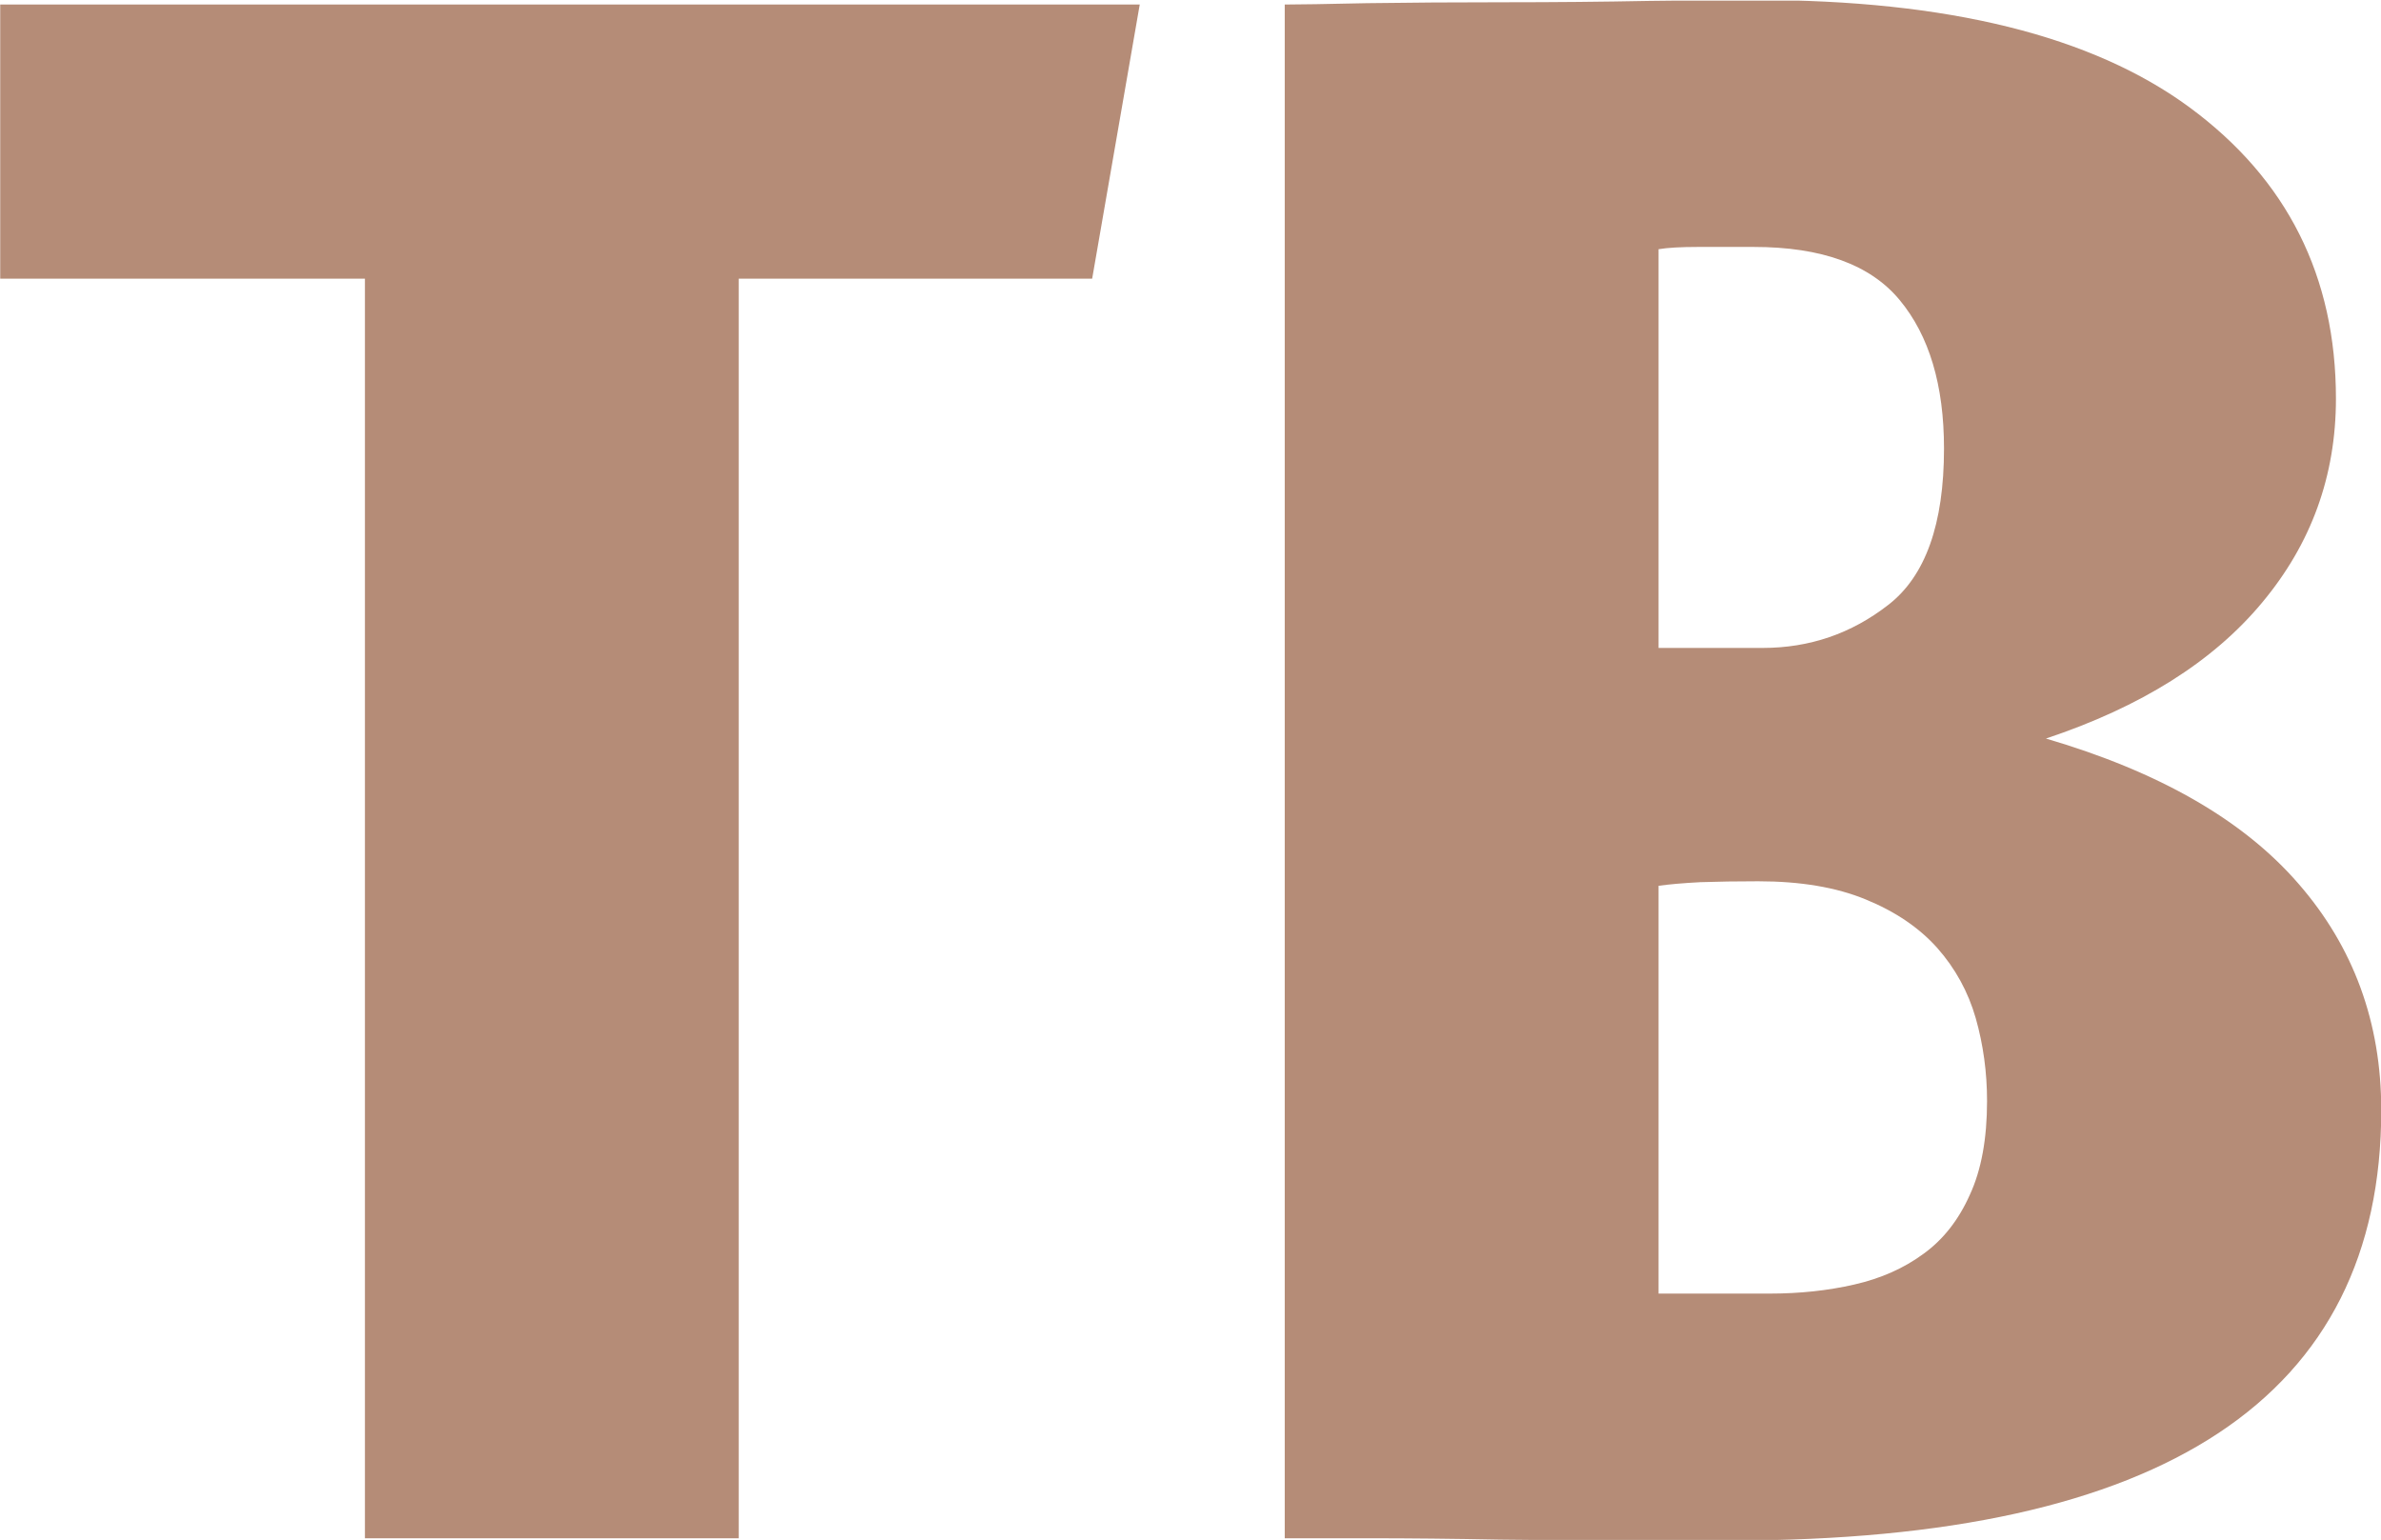
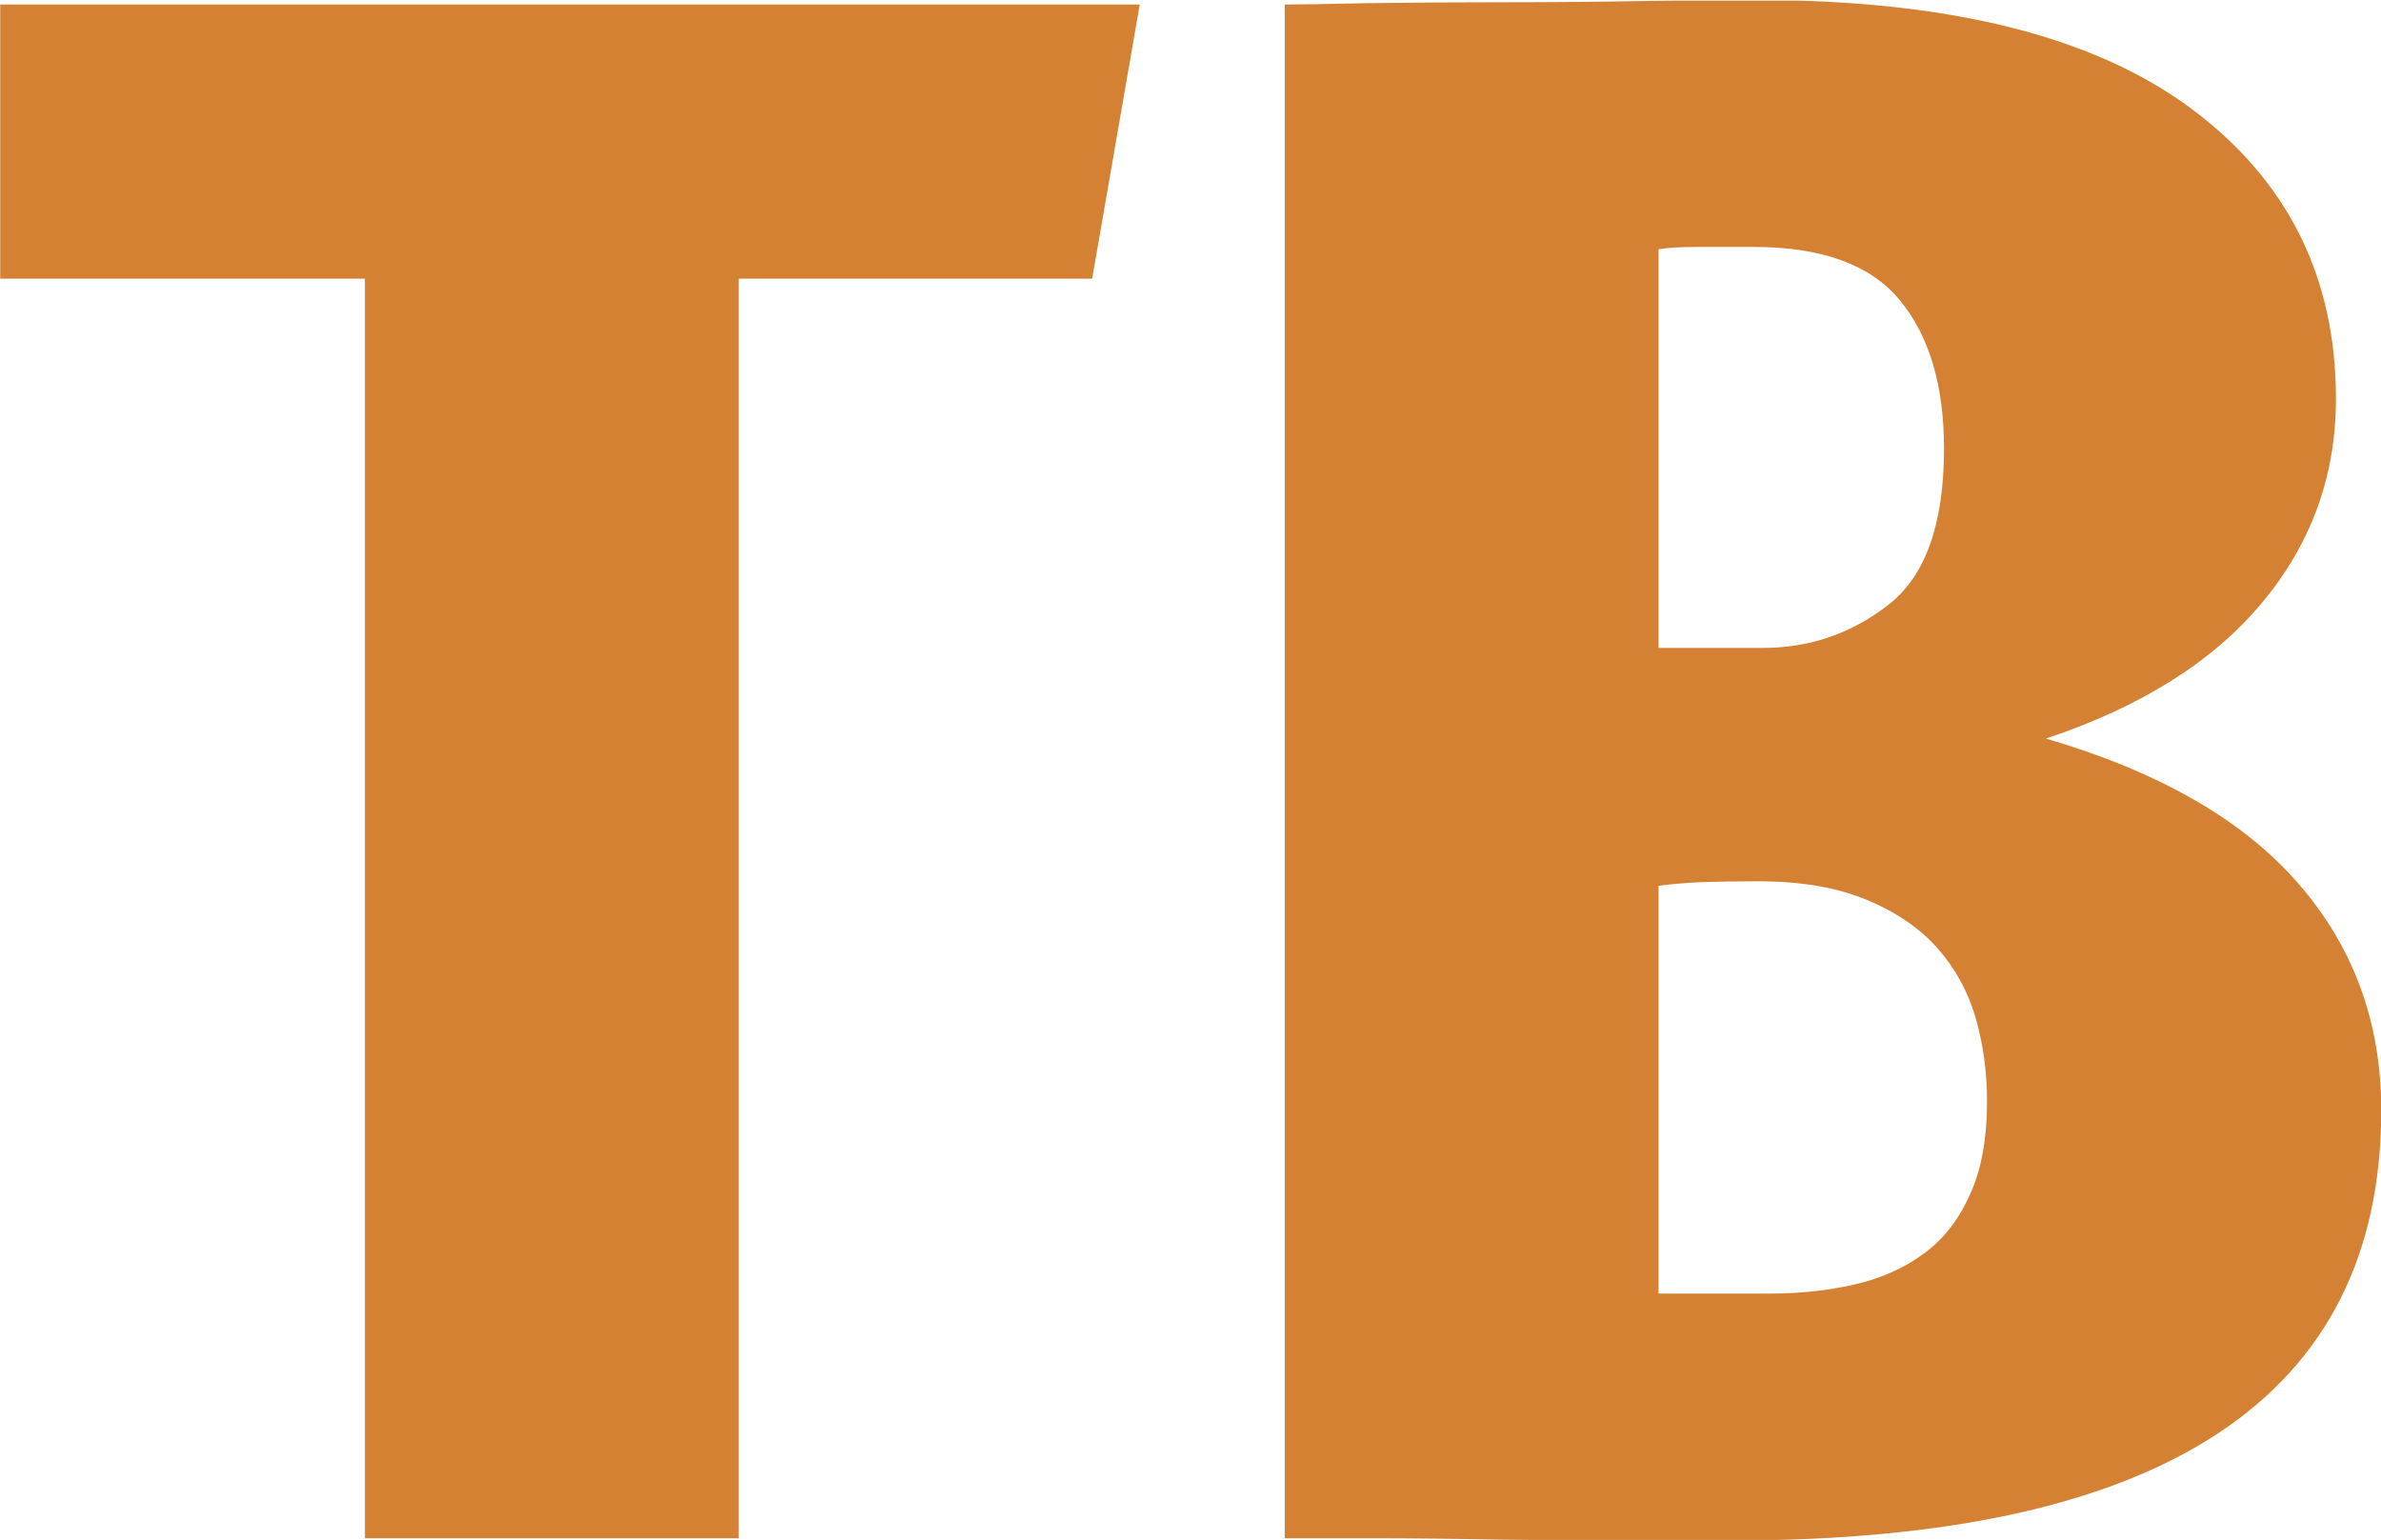
<svg xmlns="http://www.w3.org/2000/svg" version="1.1" width="2000" height="1293" viewBox="0 0 2000 1293">
  <g transform="matrix(1,0,0,1,0.1817062,0.5234818)">
    <svg viewBox="0 0 382 247" data-background-color="#ffffff" preserveAspectRatio="xMidYMid meet" height="1293" width="2000">
      <g id="tight-bounds" transform="matrix(1,0,0,1,-0.03470588,-0.1)">
        <svg viewBox="0 0 382.069 247.2" height="247.2" width="382.069">
          <g>
            <svg viewBox="0 0 382.069 247.2" height="247.2" width="382.069">
              <g>
                <svg viewBox="0 0 382.069 247.2" height="247.2" width="382.069">
                  <g id="textblocktransform">
                    <svg viewBox="0 0 382.069 247.2" height="247.2" width="382.069" id="textblock">
                      <g>
                        <svg viewBox="0 0 382.069 247.2" height="247.2" width="382.069">
                          <g transform="matrix(1,0,0,1,0,0)">
-                             <svg width="382.069" viewBox="0.1 -33.95 52.55 34" height="247.2" data-palette-color="#b58c77">
-                               <path d="M0.1-33.85L25.25-33.85 24.2-27.8 16.4-27.8 16.4 0 8.15 0 8.15-27.8 0.1-27.8 0.1-33.85ZM28.45 0L28.45-33.85Q28.9-33.85 30.27-33.88 31.65-33.9 33.3-33.9 34.95-33.9 36.5-33.93 38.05-33.95 38.85-33.95L38.85-33.95Q45.2-33.95 48.42-31.58 51.65-29.2 51.65-25.15L51.65-25.15Q51.65-22.6 50.02-20.65 48.4-18.7 45.25-17.65L45.25-17.65Q49-16.55 50.82-14.45 52.65-12.35 52.65-9.45L52.65-9.45Q52.65 0.05 38.3 0.05L38.3 0.05Q37.6 0.05 36.17 0.05 34.75 0.05 33.2 0.03 31.65 0 30.32 0 29 0 28.45 0L28.45 0ZM36.7-14.4L36.7-5.4 39.15-5.4Q40.15-5.4 41.02-5.6 41.9-5.8 42.55-6.28 43.2-6.75 43.57-7.58 43.95-8.4 43.95-9.65L43.95-9.65Q43.95-10.6 43.7-11.48 43.45-12.35 42.85-13.03 42.25-13.7 41.27-14.1 40.3-14.5 38.9-14.5L38.9-14.5Q38.2-14.5 37.62-14.48 37.05-14.45 36.7-14.4L36.7-14.4ZM36.7-28.45L36.7-19.65 39-19.65Q40.55-19.65 41.77-20.6 43-21.55 43-24.05L43-24.05Q43-26.15 42.02-27.33 41.05-28.5 38.8-28.5L38.8-28.5Q38.15-28.5 37.57-28.5 37-28.5 36.7-28.45L36.7-28.45Z" opacity="1" transform="matrix(1,0,0,1,0,0)" fill="#b58c77" class="undefined-text-0" data-fill-palette-color="primary" id="text-0" />
+                             <svg width="382.069" viewBox="0.1 -33.95 52.55 34" height="247.2" data-palette-color="#d48133">
+                               <path d="M0.1-33.85L25.25-33.85 24.2-27.8 16.4-27.8 16.4 0 8.15 0 8.15-27.8 0.1-27.8 0.1-33.85ZM28.45 0L28.45-33.85Q28.9-33.85 30.27-33.88 31.65-33.9 33.3-33.9 34.95-33.9 36.5-33.93 38.05-33.95 38.85-33.95L38.85-33.95Q45.2-33.95 48.42-31.58 51.65-29.2 51.65-25.15L51.65-25.15Q51.65-22.6 50.02-20.65 48.4-18.7 45.25-17.65L45.25-17.65Q49-16.55 50.82-14.45 52.65-12.35 52.65-9.45L52.65-9.45Q52.65 0.05 38.3 0.05L38.3 0.05Q37.6 0.05 36.17 0.05 34.75 0.05 33.2 0.03 31.65 0 30.32 0 29 0 28.45 0L28.45 0ZM36.7-14.4L36.7-5.4 39.15-5.4Q40.15-5.4 41.02-5.6 41.9-5.8 42.55-6.28 43.2-6.75 43.57-7.58 43.95-8.4 43.95-9.65L43.95-9.65Q43.95-10.6 43.7-11.48 43.45-12.35 42.85-13.03 42.25-13.7 41.27-14.1 40.3-14.5 38.9-14.5L38.9-14.5Q38.2-14.5 37.62-14.48 37.05-14.45 36.7-14.4L36.7-14.4ZM36.7-28.45L36.7-19.65 39-19.65Q40.55-19.65 41.77-20.6 43-21.55 43-24.05L43-24.05Q43-26.15 42.02-27.33 41.05-28.5 38.8-28.5L38.8-28.5Q38.15-28.5 37.57-28.5 37-28.5 36.7-28.45L36.7-28.45Z" opacity="1" transform="matrix(1,0,0,1,0,0)" fill="#d48133" class="undefined-text-0" data-fill-palette-color="primary" id="text-0" />
                            </svg>
                          </g>
                        </svg>
                      </g>
                    </svg>
                  </g>
                </svg>
              </g>
              <g />
            </svg>
          </g>
          <defs />
        </svg>
        <rect width="382.069" height="247.2" fill="none" stroke="none" visibility="hidden" />
      </g>
    </svg>
  </g>
</svg>
